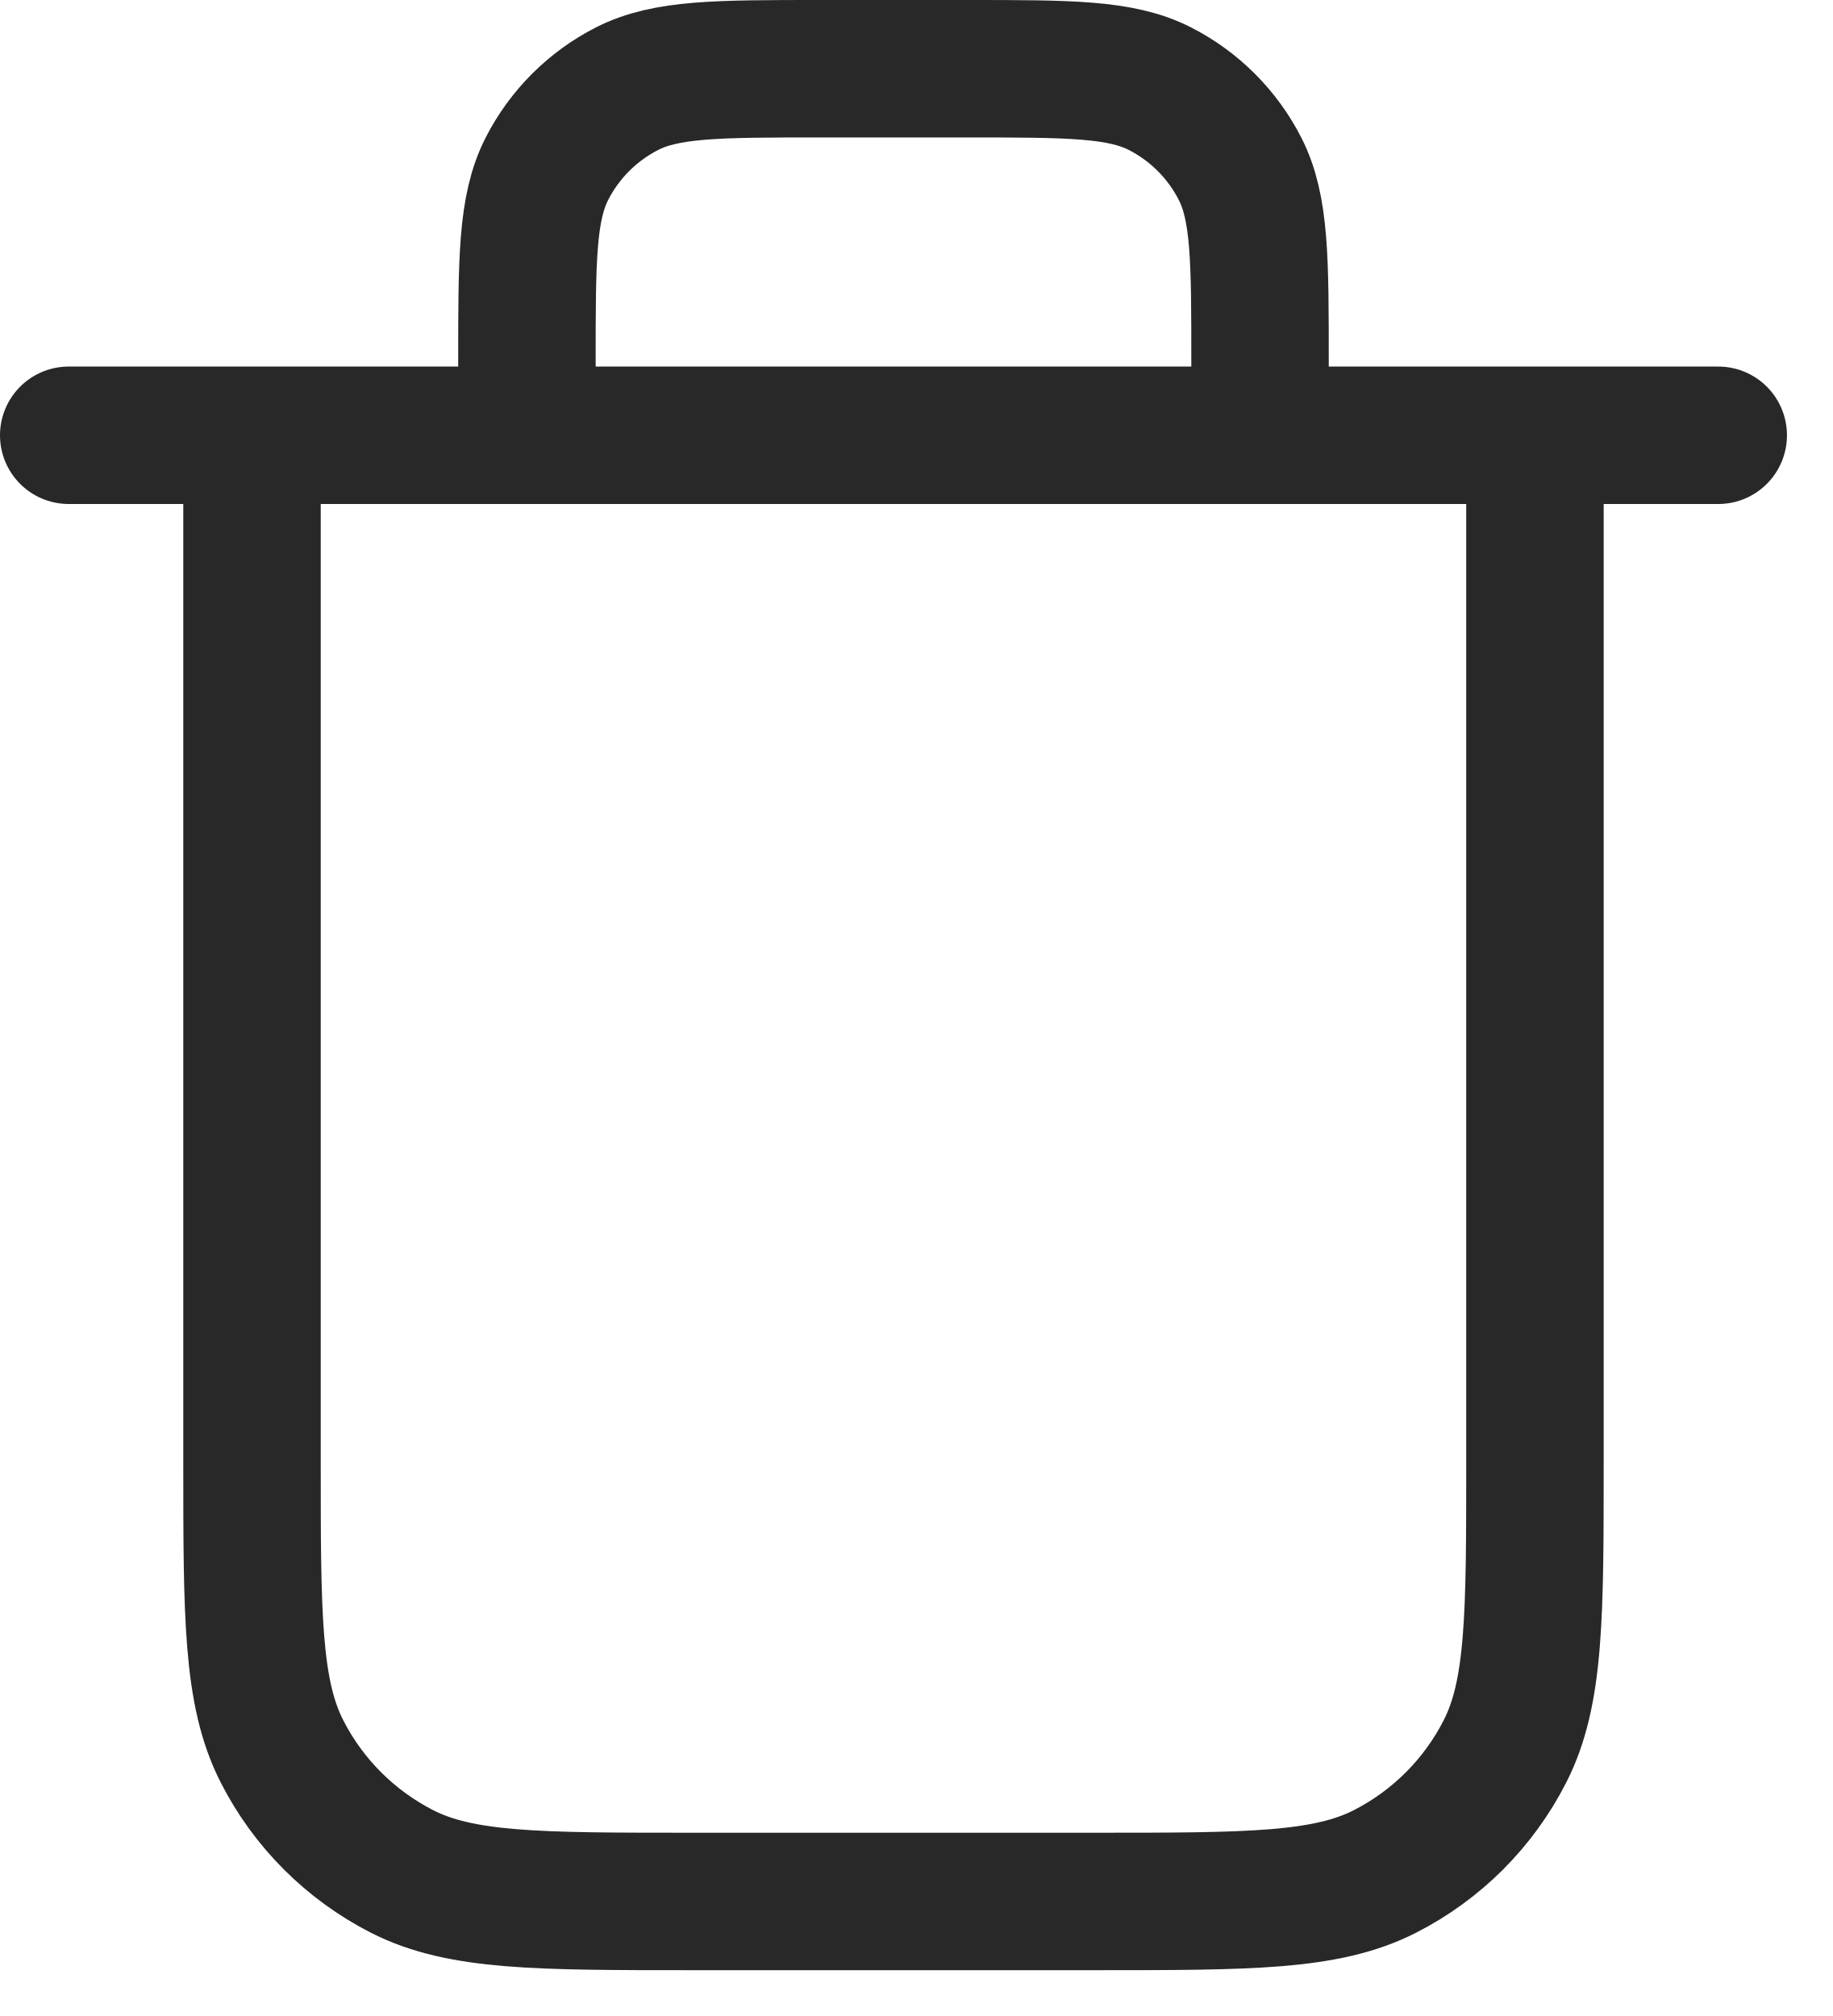
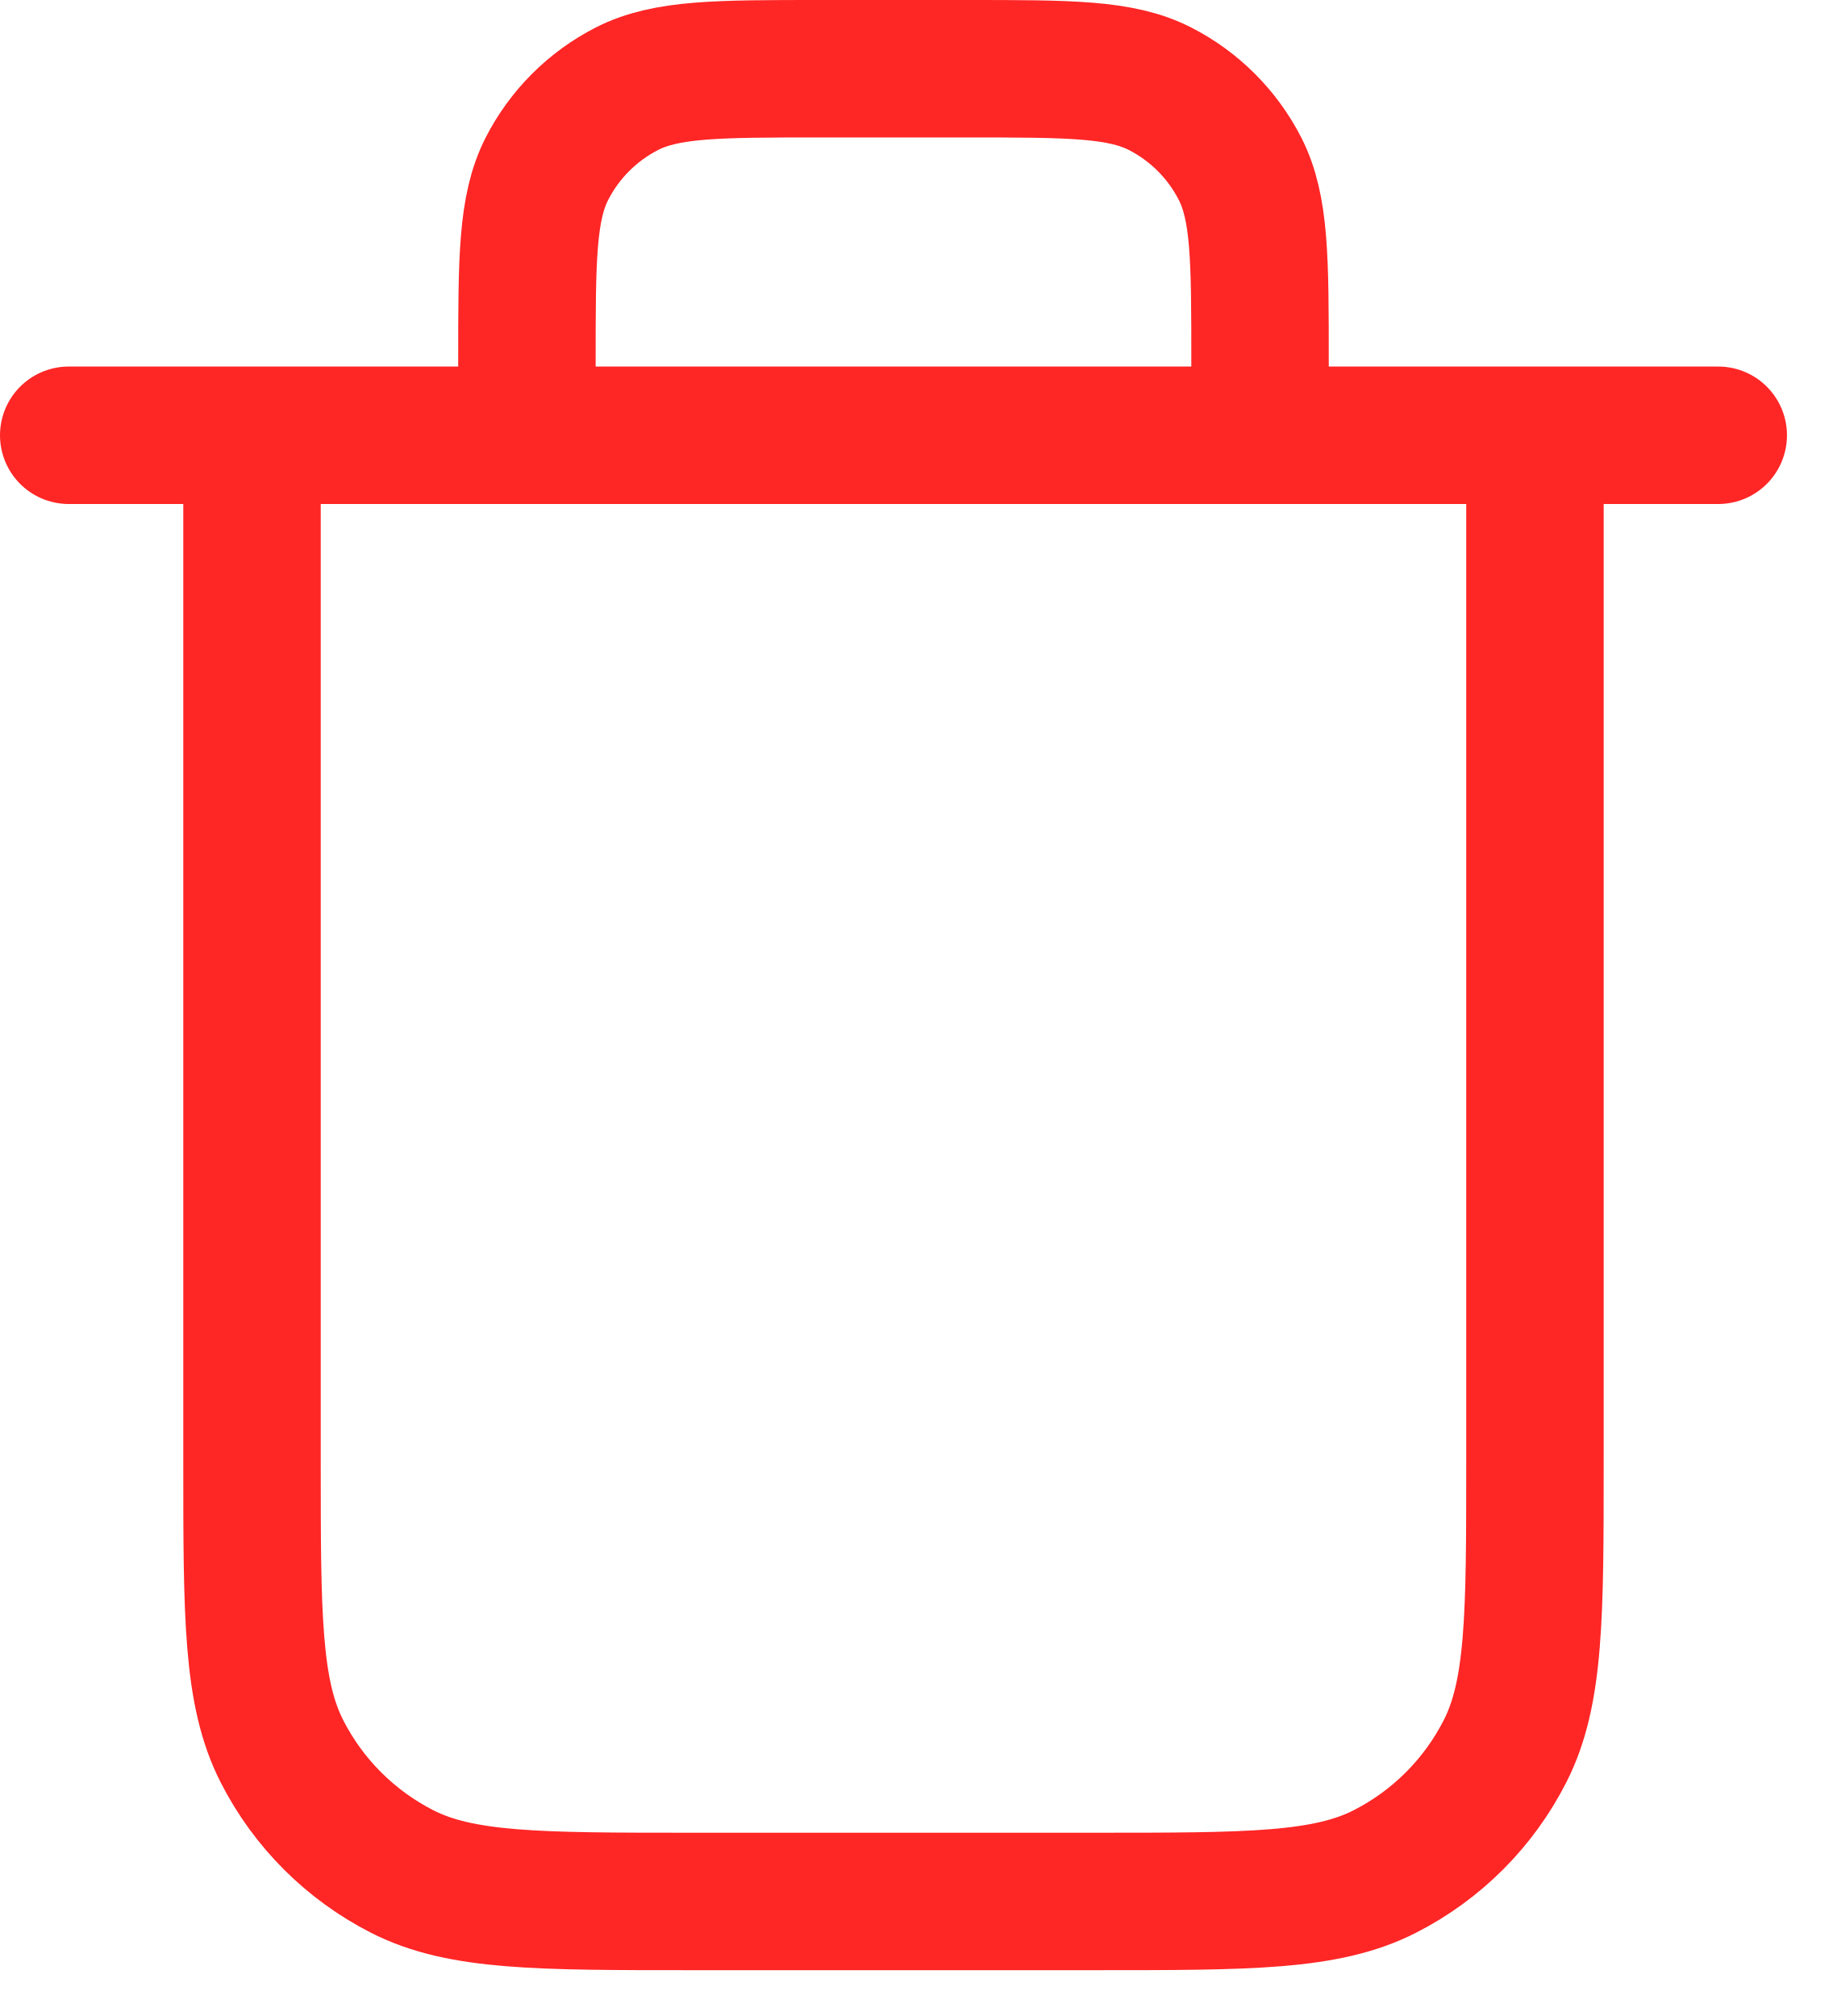
<svg xmlns="http://www.w3.org/2000/svg" width="20" height="22" viewBox="0 0 20 22" fill="none">
-   <path d="M13.75 4.75V3.95C13.75 2.83 13.75 2.27 13.532 1.842C13.34 1.466 13.034 1.16 12.658 0.968C12.23 0.75 11.67 0.75 10.55 0.75H8.95C7.83 0.75 7.27 0.75 6.842 0.968C6.466 1.16 6.16 1.466 5.968 1.842C5.75 2.27 5.75 2.83 5.75 3.95V4.75M0.75 4.75H18.75M16.75 4.75V15.95C16.75 17.63 16.75 18.47 16.423 19.112C16.135 19.677 15.677 20.135 15.112 20.423C14.47 20.75 13.63 20.75 11.95 20.75H7.55C5.87 20.75 5.03 20.75 4.388 20.423C3.824 20.135 3.365 19.677 3.077 19.112C2.75 18.47 2.75 17.63 2.75 15.95V4.75" stroke="#282828" stroke-width="1.5" stroke-linecap="round" stroke-linejoin="round" />
+   <path d="M13.75 4.75V3.95C13.75 2.83 13.75 2.27 13.532 1.842C13.34 1.466 13.034 1.16 12.658 0.968C12.23 0.75 11.67 0.75 10.55 0.75H8.95C7.83 0.75 7.27 0.75 6.842 0.968C6.466 1.16 6.16 1.466 5.968 1.842C5.75 2.27 5.75 2.83 5.75 3.95V4.75M0.75 4.75H18.75M16.75 4.75V15.95C16.75 17.63 16.75 18.47 16.423 19.112C16.135 19.677 15.677 20.135 15.112 20.423C14.47 20.75 13.63 20.75 11.95 20.75H7.55C5.87 20.75 5.03 20.75 4.388 20.423C3.824 20.135 3.365 19.677 3.077 19.112C2.75 18.47 2.75 17.63 2.75 15.95V4.75" stroke="#FF2626" stroke-width="1.5" stroke-linecap="round" stroke-linejoin="round" />
</svg>
